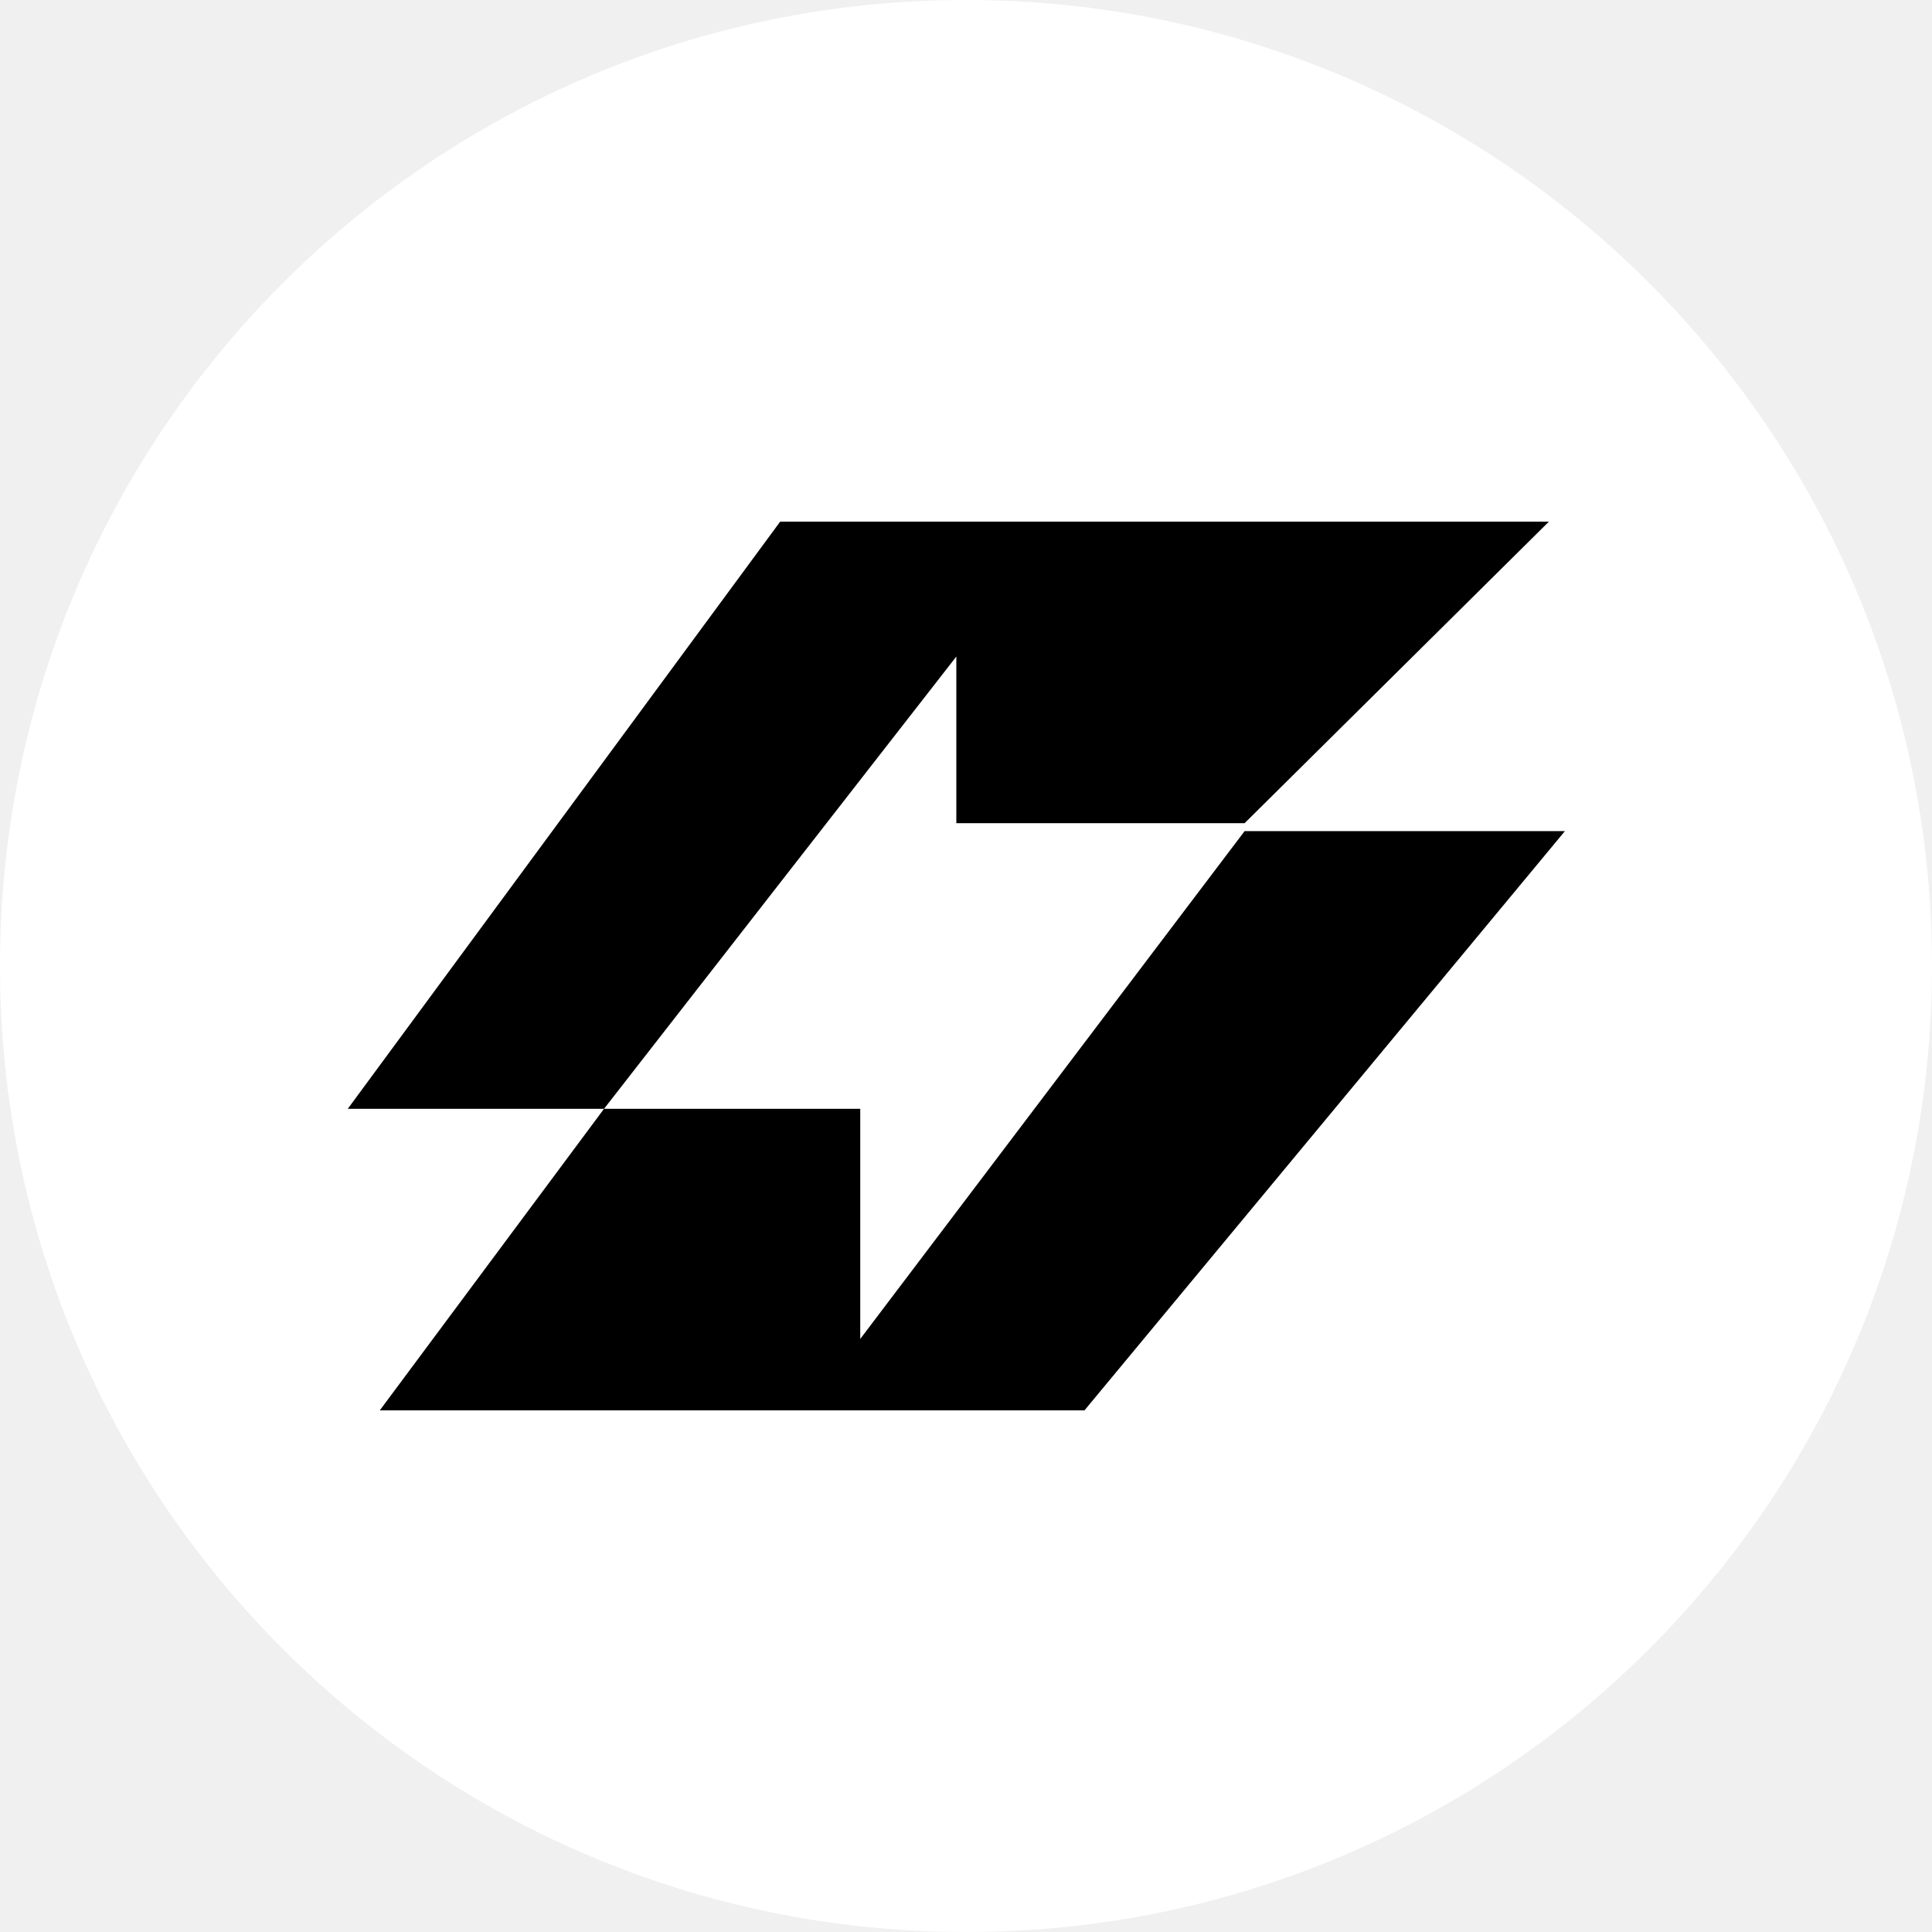
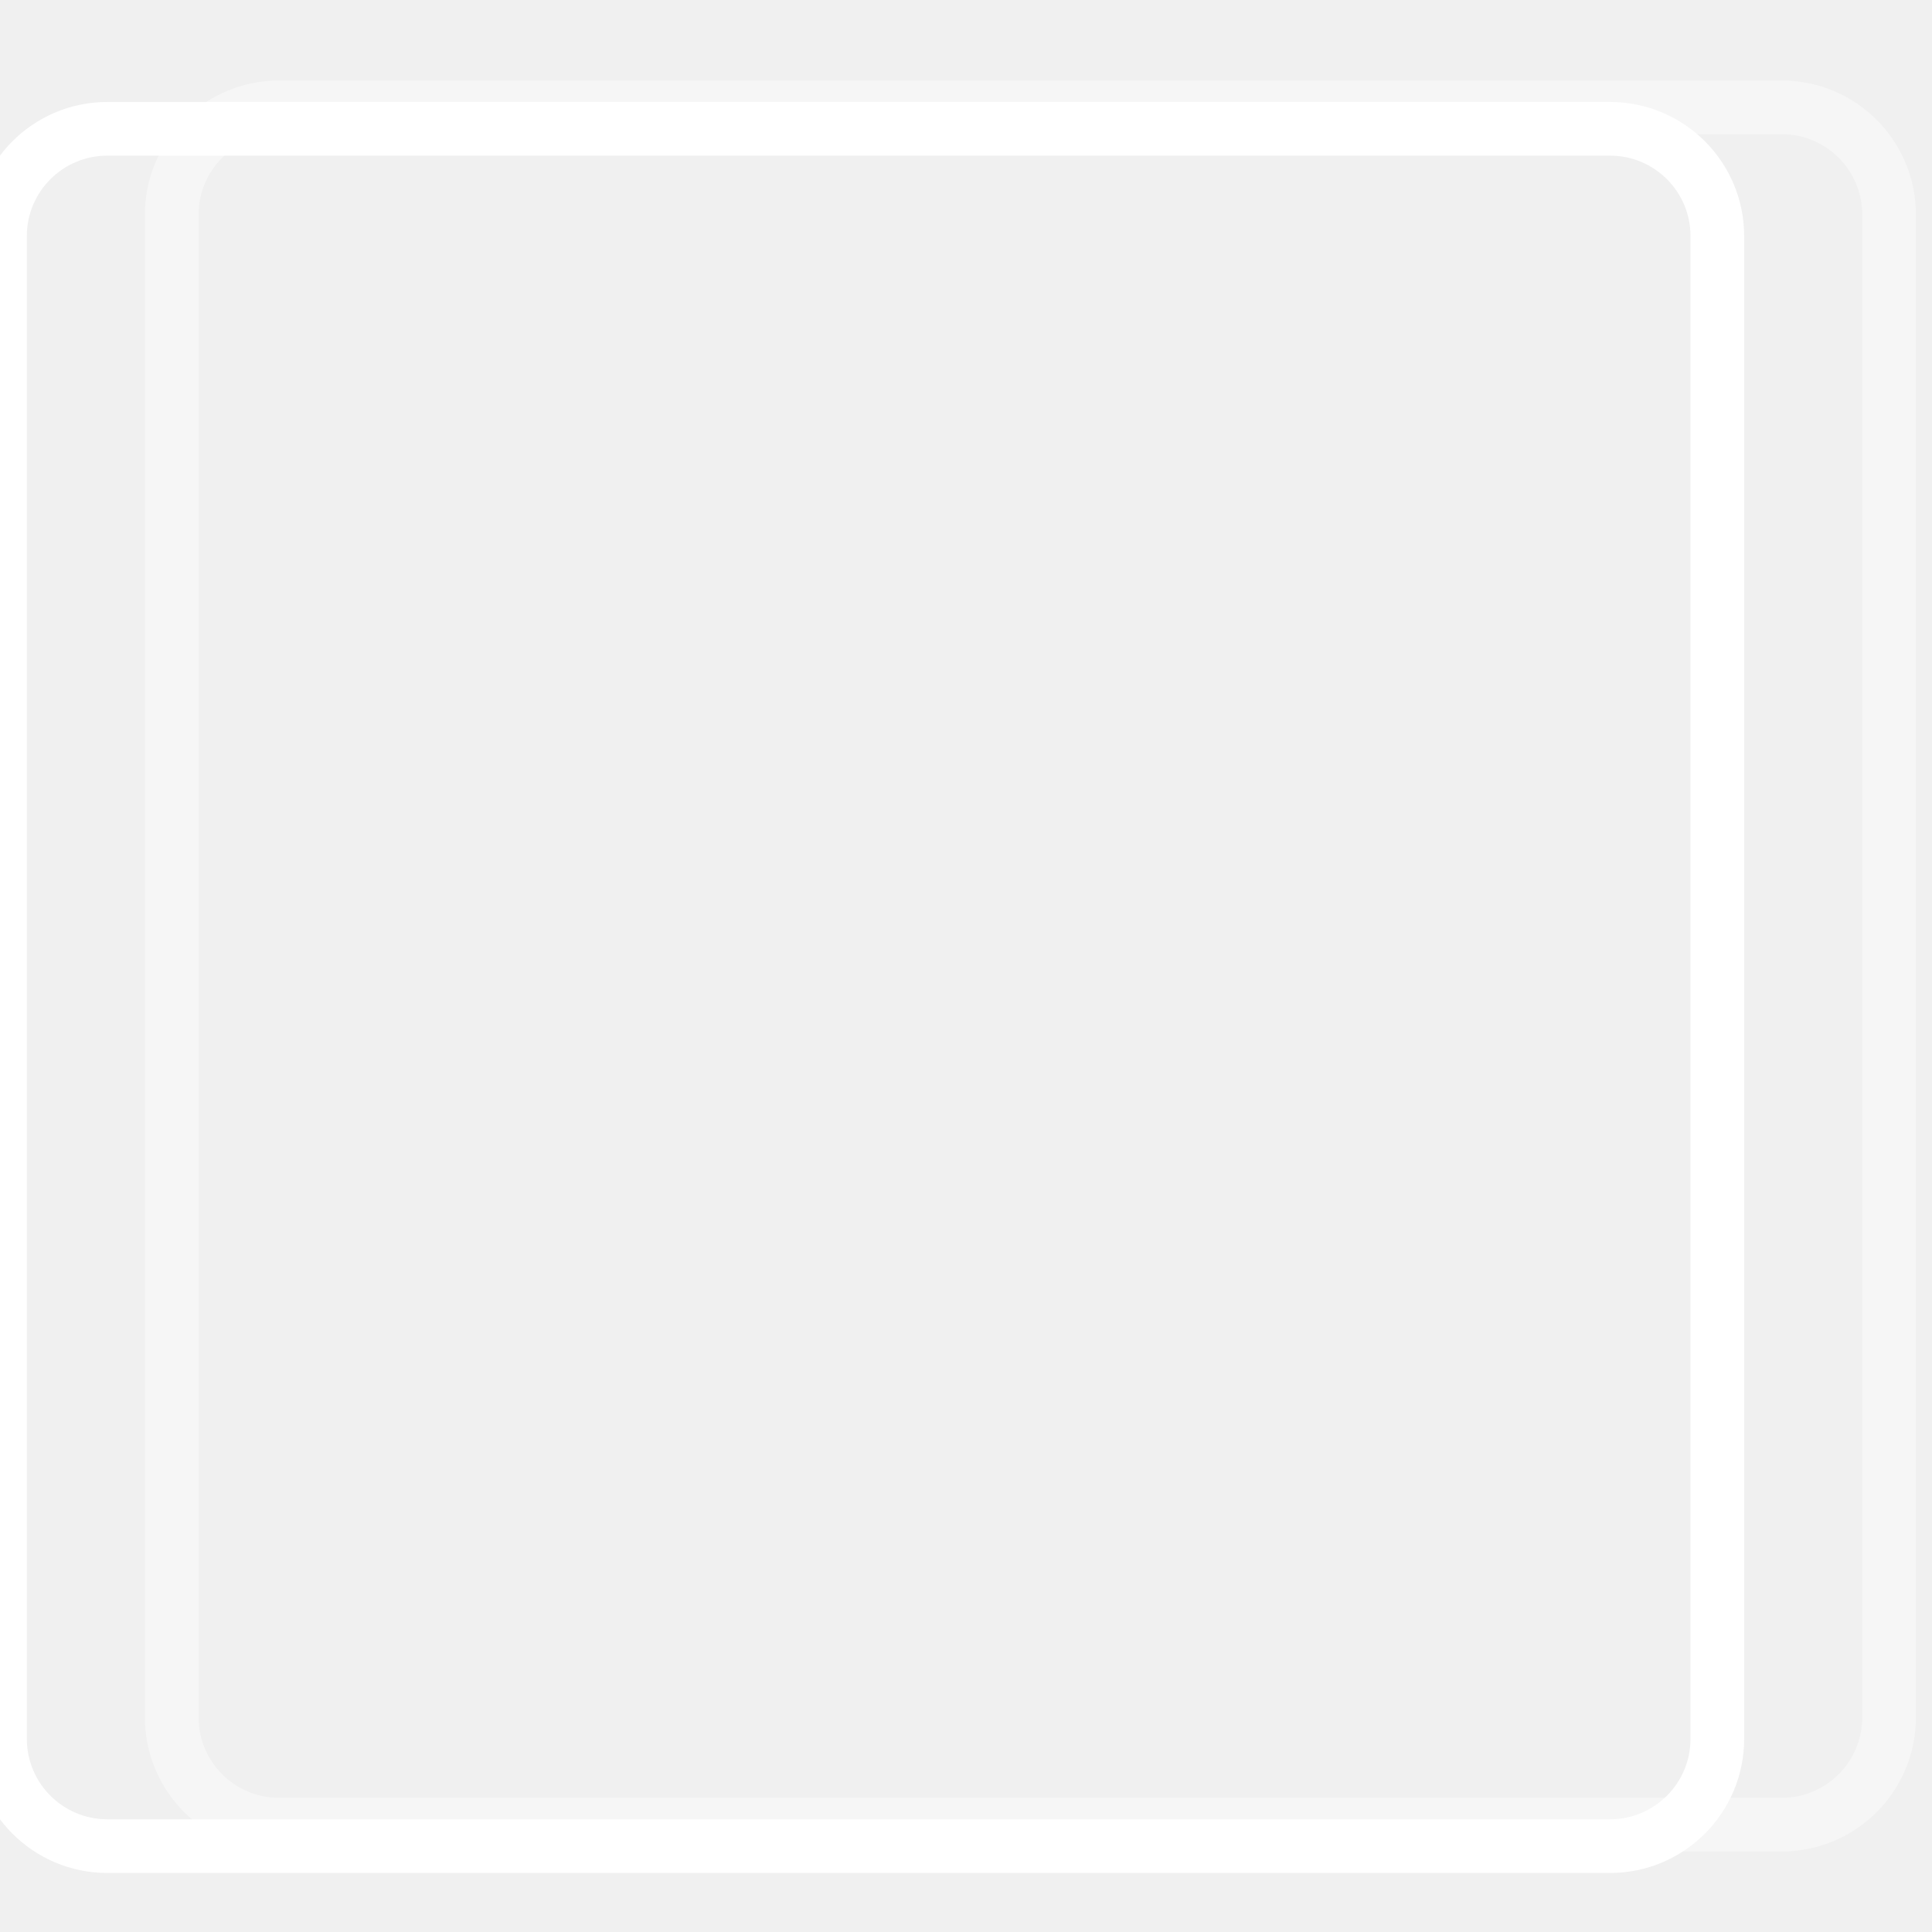
- <svg xmlns="http://www.w3.org/2000/svg" width="100" height="100" viewBox="0 0 100 100" fill="none">
-   <rect width="100" height="100" rx="50" fill="white" />
-   <path d="M18 57.393L40.382 27H80.171L64.421 42.607H49.5V33.982L31.263 57.393H44.526V69.304L64.421 43.018H81L56.132 73H19.658L31.263 57.393H18Z" fill="black" />
+ <svg xmlns="http://www.w3.org/2000/svg" width="100" height="100" viewBox="0 0 90 90" fill="none" role="img" aria-label="Pagening logo">
+   <g transform="translate(0,4)" stroke="#ffffff" stroke-width="2.5" stroke-linejoin="round" fill="none">
+     <rect x="8" y="1" width="80" height="80" rx="5" opacity="0.4" />
+     <rect x="0" y="2" width="80" height="80" rx="5" />
+   </g>
</svg>
